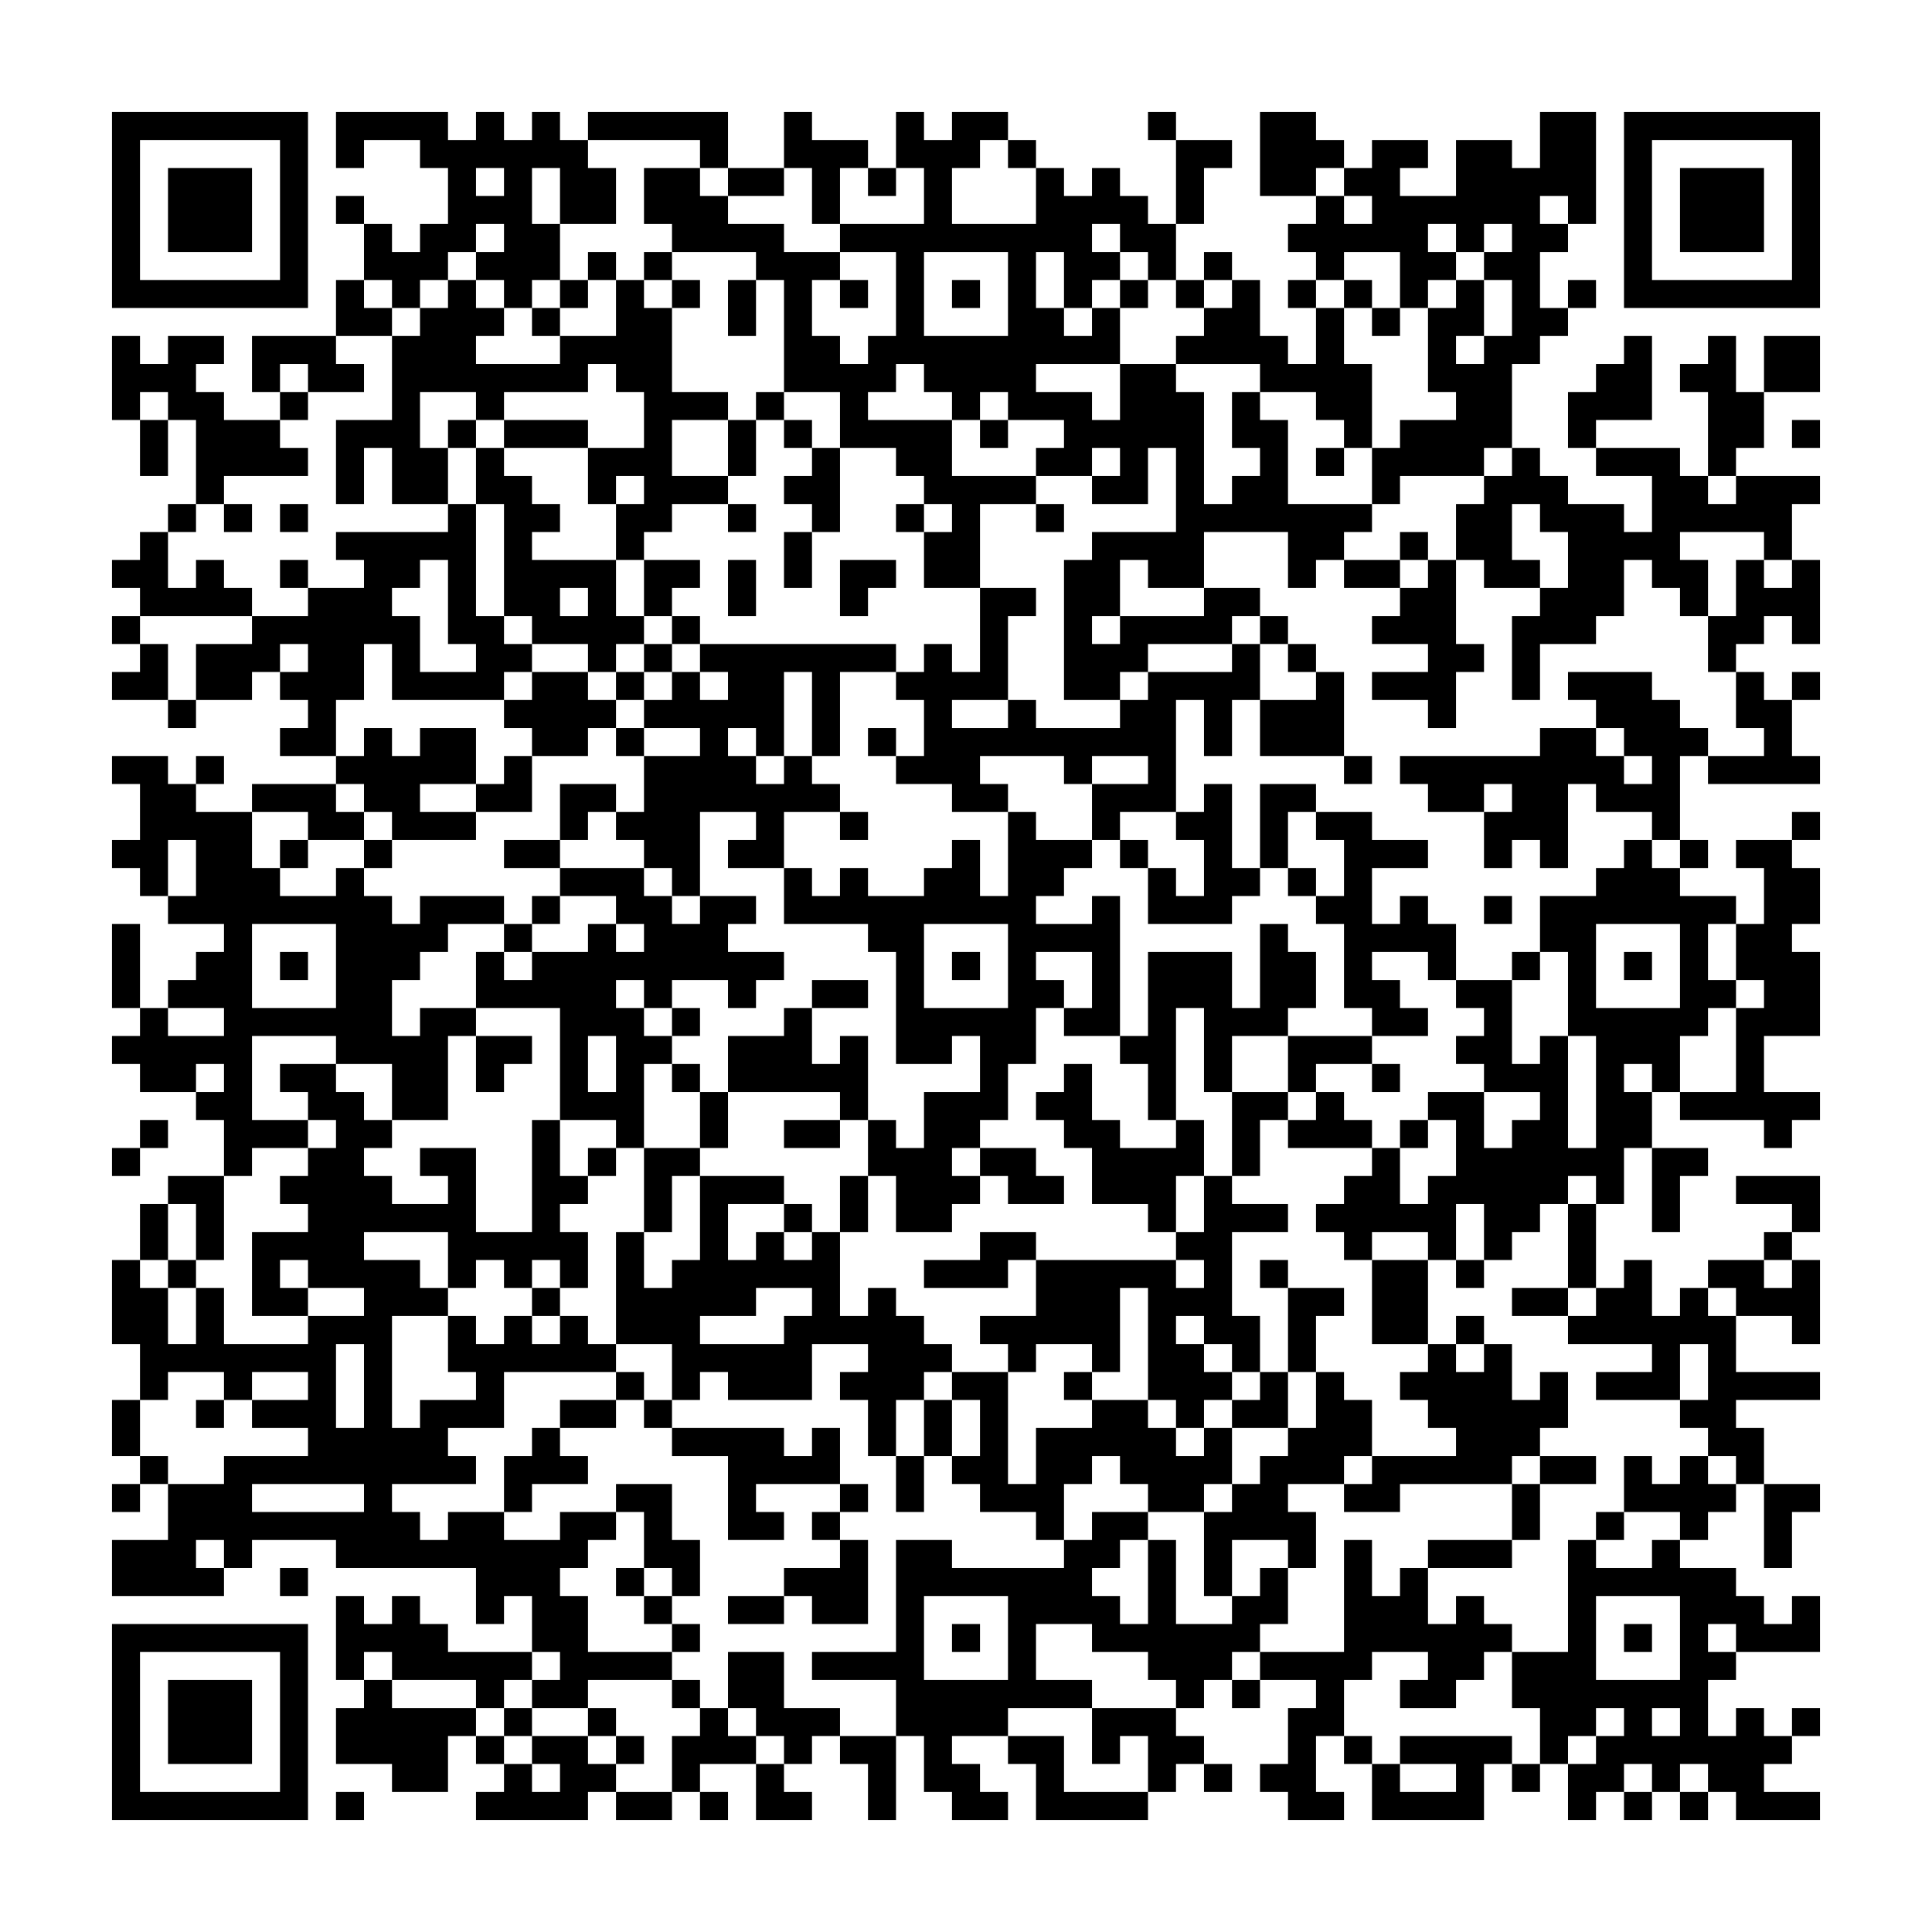
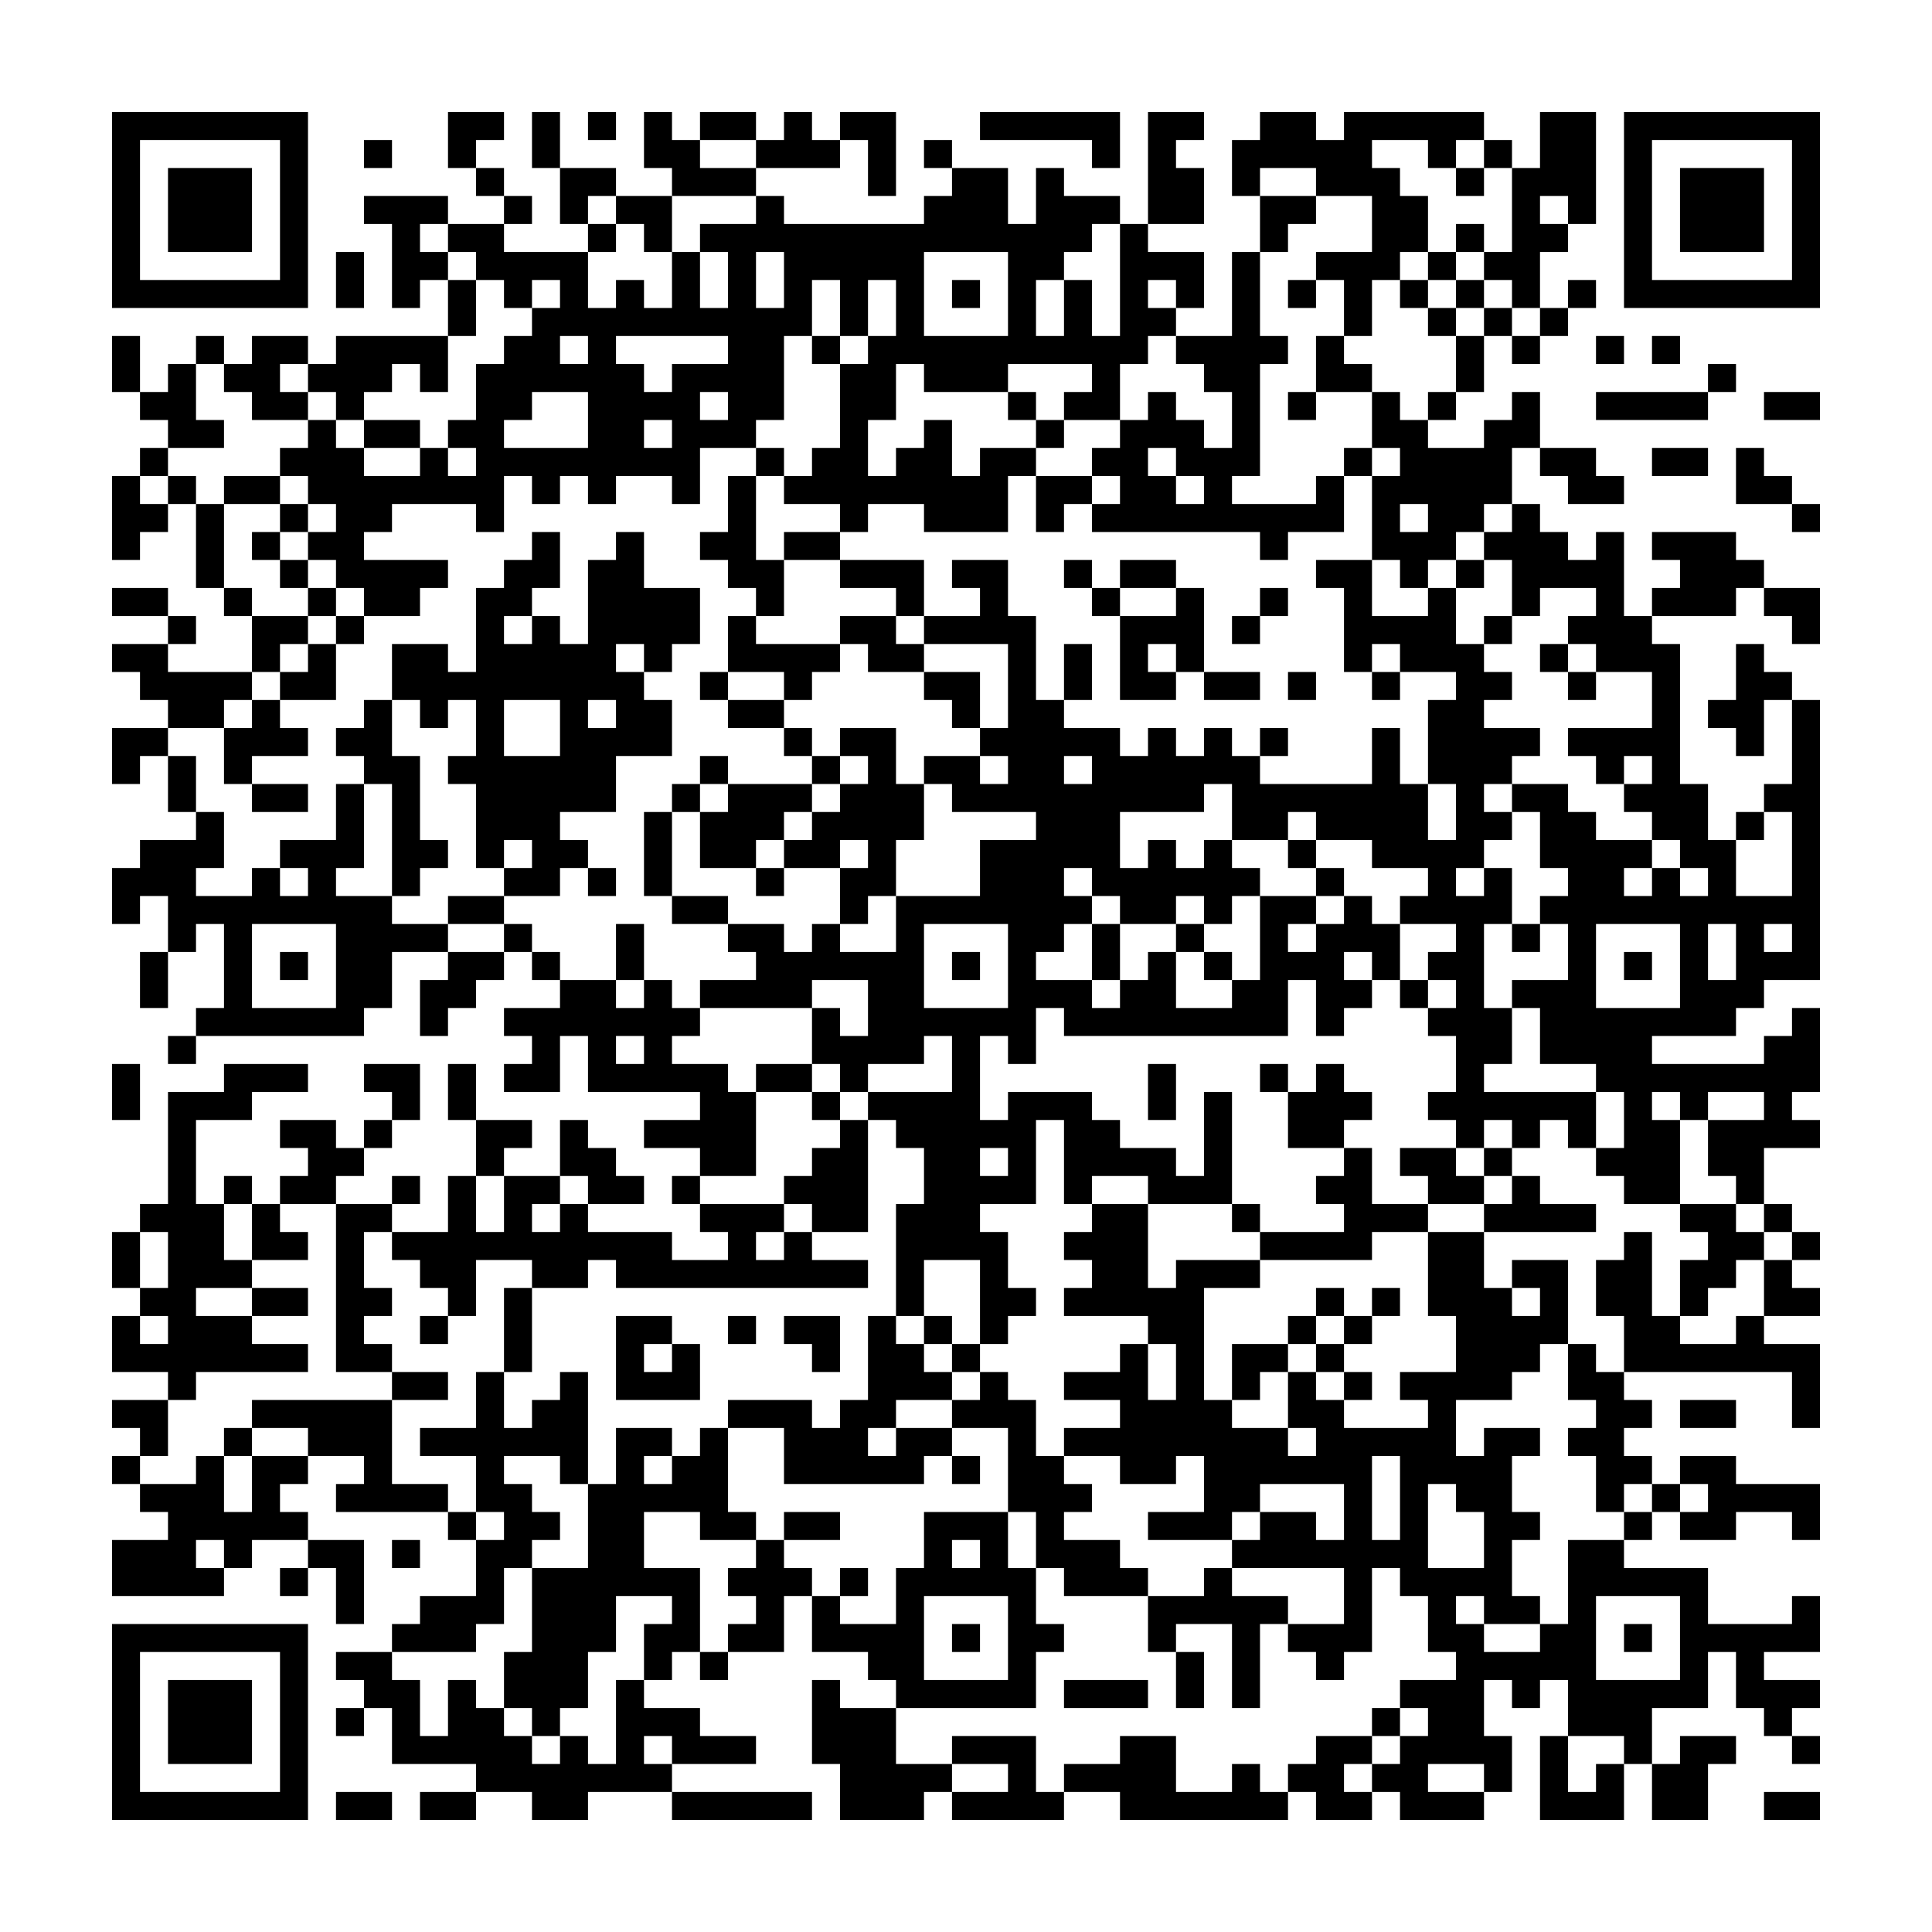
<svg xmlns="http://www.w3.org/2000/svg" viewBox="0 0 69 69">
-   <path d="M4 4h7v7h-7zM12 4h4v1h1v-1h1v1h1v-1h1v1h1v1h1v2h-2v-2h-1v2h1v2h-1v1h-1v-1h-1v-1h1v-1h-1v1h-1v1h-1v1h-1v-1h-1v-2h1v1h1v-1h1v-2h-1v-1h-2v1h-1zM21 4h5v2h-1v-1h-4zM28 4h1v1h2v1h-1v2h-1v-2h-1zM32 4h1v1h1v-1h2v1h-1v1h-1v2h3v-2h1v1h1v-1h1v1h1v1h1v2h-1v-1h-1v-1h-1v1h1v1h-1v1h-1v-2h-1v2h1v1h1v-1h1v2h-3v1h2v1h1v-2h2v1h1v4h1v-1h1v-1h-1v-2h1v1h1v3h3v1h-1v1h-1v1h-1v-2h-3v2h-2v-1h-1v2h-1v1h1v-1h3v-1h2v1h-1v1h-3v1h-1v1h-2v-5h1v-1h3v-3h-1v2h-2v-1h1v-1h-1v1h-2v-1h1v-1h-2v-1h-1v1h-1v-1h-1v-1h-1v1h-1v1h3v2h3v1h-2v3h-2v-2h1v-1h-1v-1h-1v-1h-2v-2h-2v-4h-1v-1h-3v-1h-1v-2h2v1h1v1h2v1h2v1h-1v2h1v1h1v-1h1v-3h-2v-1h3v-2h-1zM41 4h1v1h-1zM45 4h2v1h1v1h-1v1h-2zM55 4h2v4h-1v-1h-1v1h1v1h-1v2h1v1h-1v1h-1v3h-1v1h-3v1h-1v-2h1v-1h2v-1h-1v-3h1v-1h1v2h-1v1h1v-1h1v-2h-1v-1h1v-1h-1v1h-1v-1h-1v1h1v1h-1v1h-1v-2h-2v1h-1v-1h-1v-1h1v-1h1v1h1v-1h-1v-1h1v-1h2v1h-1v1h2v-2h2v1h1zM58 4h7v7h-7zM5 5v5h5v-5zM36 5h1v1h-1zM42 5h2v1h-1v2h-1zM59 5v5h5v-5zM6 6h3v3h-3zM17 6v1h1v-1zM26 6h2v1h-2zM31 6h1v1h-1zM60 6h3v3h-3zM12 7h1v1h-1zM21 9h1v1h-1zM23 9h1v1h-1zM33 9v3h3v-3zM43 9h1v1h-1zM12 10h1v1h1v1h-2zM16 10h1v1h1v1h-1v1h3v-1h2v-2h1v1h1v3h2v1h-2v2h2v1h-2v1h-1v1h-1v-2h1v-1h-1v1h-1v-2h2v-2h-1v-1h-1v1h-3v1h-1v-1h-2v2h1v2h-2v-2h-1v2h-1v-3h2v-3h1v-1h1zM20 10h1v1h-1zM24 10h1v1h-1zM26 10h1v2h-1zM30 10h1v1h-1zM34 10h1v1h-1zM40 10h1v1h-1zM42 10h1v1h-1zM44 10h1v2h1v1h1v-2h1v2h1v3h-1v-1h-1v-1h-2v-1h-3v-1h1v-1h1zM46 10h1v1h-1zM48 10h1v1h-1zM56 10h1v1h-1zM19 11h1v1h-1zM49 11h1v1h-1zM4 12h1v1h1v-1h2v1h-1v1h1v1h2v1h1v1h-3v1h-1v-3h-1v-1h-1v1h-1zM9 12h3v1h1v1h-2v-1h-1v1h-1zM58 12h1v3h-2v1h-1v-2h1v-1h1zM61 12h1v2h1v2h-1v1h-1v-3h-1v-1h1zM63 12h2v2h-2zM10 14h1v1h-1zM27 14h1v1h-1zM5 15h1v2h-1zM16 15h1v1h-1zM18 15h3v1h-3zM26 15h1v2h-1zM28 15h1v1h-1zM35 15h1v1h-1zM64 15h1v1h-1zM17 16h1v1h1v1h1v1h-1v1h3v2h1v1h-1v1h-1v-1h-2v-1h-1v-4h-1zM29 16h1v3h-1v-1h-1v-1h1zM47 16h1v1h-1zM54 16h1v1h1v1h2v1h1v-2h-2v-1h3v1h1v1h1v-1h3v1h-1v2h-1v-1h-3v1h1v2h-1v-1h-1v-1h-1v2h-1v1h-2v2h-1v-3h1v-1h1v-2h-1v-1h-1v2h1v1h-2v-1h-1v-2h1v-1h1zM6 18h1v1h-1zM8 18h1v1h-1zM10 18h1v1h-1zM16 18h1v4h1v1h1v1h-1v1h-4v-2h-1v2h-1v2h-2v-1h1v-1h-1v-1h1v-1h-1v1h-1v1h-2v-2h2v-1h2v-1h2v-1h-1v-1h4zM26 18h1v1h-1zM32 18h1v1h-1zM37 18h1v1h-1zM5 19h1v2h1v-1h1v1h1v1h-4v-1h-1v-1h1zM28 19h1v2h-1zM50 19h1v1h-1zM10 20h1v1h-1zM15 20v1h-1v1h1v2h2v-1h-1v-3zM23 20h2v1h-1v1h-1zM26 20h1v2h-1zM30 20h2v1h-1v1h-1zM48 20h2v1h-2zM51 20h1v3h1v1h-1v2h-1v-1h-2v-1h2v-1h-2v-1h1v-1h1zM62 20h1v1h1v-1h1v3h-1v-1h-1v1h-1v1h-1v-2h1zM20 21v1h1v-1zM35 21h2v1h-1v3h-2v1h2v-1h1v1h3v-1h1v-1h3v-1h1v2h-1v2h-1v-2h-1v4h-2v1h-1v-2h2v-1h-2v1h-1v-1h-3v1h1v1h-2v-1h-2v-1h1v-2h-1v-1h1v-1h1v1h1zM4 22h1v1h-1zM24 22h1v1h-1zM45 22h1v1h-1zM5 23h1v2h-2v-1h1zM23 23h1v1h-1zM25 23h7v1h-2v3h-1v-3h-1v3h-1v-1h-1v1h1v1h1v-1h1v1h1v1h-2v2h-2v-1h1v-1h-2v3h-1v-1h-1v-1h-1v-1h1v-2h2v-1h-2v-1h1v-1h1v1h1v-1h-1zM46 23h1v1h-1zM19 24h2v1h1v1h-1v1h-2v-1h-1v-1h1zM22 24h1v1h-1zM47 24h1v3h-3v-2h2zM56 24h3v1h1v1h1v1h-1v3h-1v-1h-2v-1h-1v3h-1v-1h-1v1h-1v-2h1v-1h-1v1h-2v-1h-1v-1h5v-1h2v1h1v1h1v-1h-1v-1h-1v-1h-1zM62 24h1v1h1v2h1v1h-4v-1h2v-1h-1zM64 24h1v1h-1zM6 25h1v1h-1zM13 26h1v1h1v-1h2v2h-2v1h2v1h-3v-1h-1v-1h-1v-1h1zM22 26h1v1h-1zM31 26h1v1h-1zM4 27h2v1h1v1h2v2h1v1h2v-1h1v1h1v1h1v-1h3v1h-2v1h-1v1h-1v2h1v-1h2v1h-1v3h-2v-2h-2v-1h-3v3h2v1h-2v1h-1v-2h-1v-1h1v-1h-1v1h-2v-1h-1v-1h1v-1h1v1h2v-1h-2v-1h1v-1h1v-1h-2v-1h1v-2h-1v2h-1v-1h-1v-1h1v-2h-1zM7 27h1v1h-1zM18 27h1v2h-2v-1h1zM48 27h1v1h-1zM9 28h3v1h1v1h-2v-1h-2zM20 28h2v1h-1v1h-1zM43 28h1v3h1v1h-1v1h-3v-2h1v1h1v-2h-1v-1h1zM45 28h2v1h-1v2h-1zM30 29h1v1h-1zM36 29h1v1h2v1h-1v1h-1v1h2v-1h1v5h-2v-1h1v-2h-2v1h1v1h-1v2h-1v2h-1v1h-1v1h1v1h-1v1h-2v-2h-1v-2h1v1h1v-2h2v-2h-1v1h-2v-4h-1v-1h-3v-2h1v1h1v-1h1v1h2v-1h1v-1h1v2h1zM47 29h2v1h2v1h-2v2h1v-1h1v1h1v2h-1v-1h-2v1h1v1h1v1h-2v-1h-1v-3h-1v-1h1v-2h-1zM64 29h1v1h-1zM10 30h1v1h-1zM13 30h1v1h-1zM18 30h2v1h-2zM40 30h1v1h-1zM58 30h1v1h1v1h2v1h-1v2h1v1h-1v1h-1v2h-1v-1h-1v1h1v2h-1v2h-1v-1h-1v1h-1v1h-1v1h-1v-2h-1v2h-1v-1h-2v1h-1v-1h-1v-1h1v-1h1v-1h1v2h1v-1h1v-2h-1v-1h2v2h1v-1h1v-1h-2v-1h-1v-1h1v-1h-1v-1h2v3h1v-1h1v4h1v-4h-1v-3h-1v-2h2v-1h1zM60 30h1v1h-1zM62 30h2v1h1v2h-1v1h1v3h-2v2h2v1h-1v1h-1v-1h-3v-1h2v-3h1v-1h-1v-2h1v-2h-1zM20 31h3v1h1v1h1v-1h2v1h-1v1h2v1h-1v1h-1v-1h-2v1h-1v-1h-1v1h1v1h1v1h-1v3h-1v-1h-2v-4h-3v-2h1v1h1v-1h2v-1h1v1h1v-1h-1v-1h-2zM46 31h1v1h-1zM19 32h1v1h-1zM53 32h1v1h-1zM4 33h1v3h-1zM9 33v3h3v-3zM18 33h1v1h-1zM33 33v3h3v-3zM45 33h1v1h1v2h-1v1h-2v2h-1v-3h-1v4h-1v-2h-1v-1h1v-3h3v2h1zM57 33v3h3v-3zM10 34h1v1h-1zM34 34h1v1h-1zM54 34h1v1h-1zM58 34h1v1h-1zM29 35h2v1h-2zM24 36h1v1h-1zM28 36h1v2h1v-1h1v3h-1v-1h-4v-2h2zM17 37h2v1h-1v1h-1zM21 37v2h1v-2zM46 37h3v1h-2v1h-1zM10 38h2v1h1v1h1v1h-1v1h1v1h2v-1h-1v-1h2v3h2v-4h1v2h1v1h-1v1h1v2h-1v-1h-1v1h-1v-1h-1v1h-1v-2h-3v1h2v1h1v1h-2v4h1v-1h2v-1h-1v-2h1v1h1v-1h1v1h1v-1h1v1h1v1h-4v2h-2v1h1v1h-3v1h1v1h1v-1h2v1h2v-1h2v1h-1v1h-1v1h1v2h3v1h-3v1h-2v-1h1v-1h-1v-2h-1v1h-1v-2h-5v-1h-3v1h-1v-1h-1v1h1v1h-4v-2h2v-2h2v-1h3v-1h-2v-1h2v-1h-2v1h-1v-1h-2v1h-1v-2h-1v-3h1v1h1v2h1v-2h1v2h3v-1h2v-1h-2v-1h-1v1h1v1h-2v-3h2v-1h-1v-1h1v-1h1v-1h-1v-1h-1zM24 38h1v1h-1zM38 38h1v2h1v1h2v-1h1v2h-1v2h-1v-1h-2v-2h-1v-1h-1v-1h1zM49 38h1v1h-1zM25 39h1v2h-1zM44 39h2v1h-1v2h-1zM47 39h1v1h1v1h-3v-1h1zM5 40h1v1h-1zM28 40h2v1h-2zM50 40h1v1h-1zM4 41h1v1h-1zM21 41h1v1h-1zM23 41h2v1h-1v2h-1zM35 41h2v1h1v1h-2v-1h-1zM59 41h2v1h-1v2h-1zM6 42h2v3h-1v-2h-1zM25 42h3v1h-2v2h1v-1h1v1h1v-1h1v3h1v-1h1v1h1v1h1v1h-1v1h-1v2h-1v-2h-1v-1h1v-1h-2v2h-3v-1h-1v1h-1v-2h-2v-4h1v2h1v-1h1zM30 42h1v2h-1zM43 42h1v1h2v1h-2v3h1v2h-1v-1h-1v-1h-1v1h1v1h1v1h-1v1h-1v-1h-1v-4h-1v3h-1v-1h-2v1h-1v-1h-1v-1h2v-2h5v1h1v-1h-1v-1h1zM62 42h3v2h-1v-1h-2zM5 43h1v2h-1zM28 43h1v1h-1zM56 43h1v3h-1zM35 44h2v1h-1v1h-3v-1h2zM63 44h1v1h-1zM6 45h1v1h-1zM45 45h1v1h-1zM49 45h2v3h-2zM52 45h1v1h-1zM58 45h1v2h1v-1h1v1h1v2h3v1h-3v1h1v2h-1v-1h-1v-1h-1v-1h1v-2h-1v2h-3v-1h2v-1h-3v-1h1v-1h1zM61 45h2v1h1v-1h1v3h-1v-1h-2v-1h-1zM19 46h1v1h-1zM27 46v1h-2v1h3v-1h1v-1zM46 46h2v1h-1v2h-1zM54 46h2v1h-2zM52 47h1v1h-1zM12 48v3h1v-3zM51 48h1v1h1v-1h1v2h1v-1h1v2h-1v1h-1v1h-4v1h-2v-1h1v-1h3v-1h-1v-1h-1v-1h1zM22 49h1v1h-1zM34 49h2v4h1v-2h2v-1h2v1h1v1h1v-1h1v2h-1v1h-2v-1h-1v-1h-1v1h-1v2h-1v-1h-2v-1h-1v-1h1v-2h-1zM38 49h1v1h-1zM45 49h1v2h-2v-1h1zM47 49h1v1h1v2h-1v1h-2v1h1v2h-1v-1h-2v2h-1v-3h1v-1h1v-1h1v-1h1zM4 50h1v2h-1zM7 50h1v1h-1zM20 50h2v1h-2zM23 50h1v1h-1zM33 50h1v2h-1zM19 51h1v1h1v1h-2v1h-1v-2h1zM24 51h4v1h1v-1h1v2h-3v1h1v1h-2v-3h-2zM5 52h1v1h-1zM32 52h1v2h-1zM55 52h2v1h-2zM58 52h1v1h1v-1h1v1h1v1h-1v1h-1v-1h-2zM4 53h1v1h-1zM9 53v1h4v-1zM22 53h2v2h1v2h-1v-1h-1v-2h-1zM30 53h1v1h-1zM54 53h1v2h-1zM63 53h2v1h-1v2h-1zM29 54h1v1h-1zM39 54h2v1h-1v1h-1v1h1v1h1v-3h1v3h2v-1h1v-1h1v2h-1v1h-1v1h-1v1h-1v-1h-1v-1h-2v-1h-2v2h2v1h-3v1h-2v1h1v1h1v1h-2v-1h-1v-2h-1v-2h-3v-1h3v-4h2v1h4v-1h1zM57 54h1v1h-1zM30 55h1v3h-2v-1h-1v-1h2zM48 55h1v2h1v-1h1v2h1v-1h1v1h1v1h-1v1h-1v1h-2v-1h1v-1h-2v1h-1v2h-1v2h1v1h-2v-1h-1v-1h1v-2h1v-1h-2v-1h3zM51 55h3v1h-3zM56 55h1v1h2v-1h1v1h2v1h1v1h1v-1h1v2h-3v-1h-1v1h1v1h-1v2h1v-1h1v1h1v1h-1v1h2v1h-3v-1h-1v-1h-1v1h-1v-1h-1v1h-1v1h-1v-2h1v-1h1v-1h-1v1h-1v1h-1v-2h-1v-2h2zM10 56h1v1h-1zM22 56h1v1h-1zM12 57h1v1h1v-1h1v1h1v1h3v1h-1v1h-1v-1h-3v-1h-1v1h-1zM23 57h1v1h-1zM26 57h2v1h-2zM33 57v3h3v-3zM57 57v3h3v-3zM4 58h7v7h-7zM24 58h1v1h-1zM34 58h1v1h-1zM58 58h1v1h-1zM5 59v5h5v-5zM26 59h2v2h2v1h-1v1h-1v-1h-1v-1h-1zM6 60h3v3h-3zM13 60h1v1h3v1h-1v2h-2v-1h-2v-2h1zM24 60h1v1h-1zM44 60h1v1h-1zM18 61h1v1h-1zM21 61h1v1h-1zM25 61h1v1h1v1h-2v1h-1v-2h1zM39 61h3v1h1v1h-1v1h-1v-2h-1v1h-1zM59 61v1h1v-1zM64 61h1v1h-1zM17 62h1v1h-1zM19 62h2v1h1v1h-1v1h-4v-1h1v-1h1v1h1v-1h-1zM22 62h1v1h-1zM30 62h2v3h-1v-2h-1zM36 62h2v2h3v1h-4v-2h-1zM48 62h1v1h-1zM50 62h4v1h-1v2h-4v-2h1v1h2v-1h-2zM27 63h1v1h1v1h-2zM43 63h1v1h-1zM54 63h1v1h-1zM12 64h1v1h-1zM22 64h2v1h-2zM25 64h1v1h-1zM58 64h1v1h-1zM60 64h1v1h-1z" />
+   <path d="M4 4h7v7h-7zM16 4h2v1h-1v1h-1zM19 4h1v2h-1zM21 4h1v1h-1zM23 4h1v1h1v1h2v1h-3v-1h-1zM25 4h2v1h-2zM28 4h1v1h1v1h-3v-1h1zM30 4h2v3h-1v-2h-1zM35 4h5v2h-1v-1h-4zM41 4h2v1h-1v1h1v2h-2zM45 4h2v1h1v-1h5v1h-1v1h-1v-1h-2v1h1v1h1v2h-1v1h-1v2h-1v-2h-1v-1h2v-2h-2v-1h-2v1h-1v-2h1zM55 4h2v4h-1v-1h-1v1h1v1h-1v2h-1v-1h-1v-1h1v-3h1zM58 4h7v7h-7zM5 5v5h5v-5zM13 5h1v1h-1zM33 5h1v1h-1zM53 5h1v1h-1zM59 5v5h5v-5zM6 6h3v3h-3zM17 6h1v1h-1zM20 6h2v1h-1v1h-1zM34 6h2v2h1v-2h1v1h2v1h-1v1h-1v1h-1v2h1v-2h1v2h1v-4h1v1h2v2h-1v-1h-1v1h1v1h-1v1h-1v2h-2v-1h1v-1h-3v1h-3v-1h-1v2h-1v2h1v-1h1v-1h1v2h1v-1h2v1h-1v2h-3v-1h-2v1h-1v-1h-2v-1h1v-1h1v-3h1v-1h1v-2h-1v2h-1v-2h-1v2h-1v3h-1v1h-2v2h-1v-1h-2v1h-1v-1h-1v1h-1v-1h-1v2h-1v-1h-3v1h-1v1h3v1h-1v1h-2v-1h-1v-1h-1v-1h1v-1h-1v-1h-1v-1h1v-1h1v1h1v1h2v-1h1v1h1v-1h-1v-1h1v-2h1v-1h1v-1h1v-1h-1v1h-1v-1h-1v-1h-1v-1h2v1h3v2h1v-1h1v1h1v-2h1v2h1v-2h-1v-1h2v-1h1v1h5v-1h1zM52 6h1v1h-1zM60 6h3v3h-3zM13 7h3v1h-1v1h1v1h-1v1h-1v-3h-1zM18 7h1v1h-1zM22 7h2v2h-1v-1h-1zM45 7h2v1h-1v1h-1zM21 8h1v1h-1zM52 8h1v1h-1zM12 9h1v2h-1zM27 9v2h1v-2zM33 9v3h3v-3zM44 9h1v3h1v1h-1v4h-1v1h3v-1h1v2h-2v1h-1v-1h-6v-1h1v-1h-1v-1h1v-1h1v-1h1v1h1v1h1v-2h-1v-1h-1v-1h2zM51 9h1v1h-1zM16 10h1v2h-1zM34 10h1v1h-1zM46 10h1v1h-1zM50 10h1v1h-1zM52 10h1v1h-1zM56 10h1v1h-1zM51 11h1v1h-1zM53 11h1v1h-1zM55 11h1v1h-1zM4 12h1v2h-1zM7 12h1v1h-1zM9 12h2v1h-1v1h1v1h-2v-1h-1v-1h1zM12 12h4v2h-1v-1h-1v1h-1v1h-1v-1h-1v-1h1zM20 12v1h1v-1zM22 12v1h1v1h1v-1h2v-1zM29 12h1v1h-1zM47 12h1v1h1v1h-2zM52 12h1v2h-1zM54 12h1v1h-1zM57 12h1v1h-1zM59 12h1v1h-1zM6 13h1v2h1v1h-2v-1h-1v-1h1zM61 13h1v1h-1zM19 14v1h-1v1h3v-2zM25 14v1h1v-1zM36 14h1v1h-1zM46 14h1v1h-1zM49 14h1v1h1v1h2v-1h1v-1h1v2h-1v2h-1v1h-1v1h-1v1h-1v-1h-1v-3h1v-1h-1zM51 14h1v1h-1zM57 14h4v1h-4zM63 14h2v1h-2zM13 15h2v1h-2zM23 15v1h1v-1zM37 15h1v1h-1zM5 16h1v1h-1zM27 16h1v1h-1zM41 16v1h1v1h1v-1h-1v-1zM48 16h1v1h-1zM55 16h2v1h1v1h-2v-1h-1zM59 16h2v1h-2zM62 16h1v1h1v1h-2zM4 17h1v1h1v1h-1v1h-1zM6 17h1v1h-1zM8 17h2v1h-2zM26 17h1v3h1v2h-1v-1h-1v-1h-1v-1h1zM37 17h2v1h-1v1h-1zM7 18h1v3h-1zM10 18h1v1h-1zM50 18v1h1v-1zM54 18h1v1h1v1h1v-1h1v3h1v1h1v5h1v2h1v2h2v-3h-1v-1h1v-3h1v10h-2v1h-1v1h-3v1h4v-1h1v-1h1v3h-1v1h1v1h-2v2h-1v-1h-1v-2h2v-1h-2v1h-1v-1h-1v1h1v3h-2v-1h-1v-1h1v-2h-1v-1h-2v-2h-1v-1h2v-2h-1v-1h1v-1h-1v-2h-1v-1h2v1h1v1h2v1h-1v1h1v-1h1v1h1v-1h-1v-1h-1v-1h-1v-1h1v-1h-1v1h-1v-1h-1v-1h3v-2h-2v-1h-1v-1h1v-1h-2v1h-1v-2h-1v-1h1zM64 18h1v1h-1zM9 19h1v1h-1zM19 19h1v2h-1v1h-1v1h1v-1h1v1h1v-3h1v-1h1v2h2v2h-1v1h-1v-1h-1v1h1v1h1v2h-2v2h-2v1h1v1h-1v1h-2v-1h1v-1h-1v1h-1v-3h-1v-1h1v-2h-1v1h-1v-1h-1v-2h2v1h1v-3h1v-1h1zM28 19h2v1h-2zM59 19h3v1h1v1h-1v1h-3v-1h1v-1h-1zM10 20h1v1h-1zM30 20h3v2h-1v-1h-2zM34 20h2v2h1v3h1v1h2v1h1v-1h1v1h1v-1h1v1h1v1h4v-2h1v2h1v2h1v-2h-1v-3h1v-1h-2v-1h-1v1h-1v-3h-1v-1h2v2h2v-1h1v2h1v1h1v1h-1v1h2v1h-1v1h-1v1h1v1h-1v1h-1v1h1v-1h1v2h-1v3h1v2h-1v1h4v2h-1v-1h-1v1h-1v-1h-1v1h-1v-1h-1v-1h1v-2h-1v-1h1v-1h-1v-1h1v-1h-2v-1h1v-1h-2v-1h-2v-1h-1v1h-2v-2h-1v1h-3v2h1v-1h1v1h1v-1h1v1h1v1h-1v1h-1v-1h-1v1h-2v-1h-1v-1h-1v1h1v1h-1v1h-1v1h2v1h1v-1h1v-1h1v2h2v-1h1v-3h2v1h-1v1h1v-1h1v-1h1v1h1v2h-1v-1h-1v1h1v1h-1v1h-1v-2h-1v2h-8v-1h-1v2h-1v-1h-1v3h1v-1h3v1h1v1h2v1h1v-3h1v4h-3v-1h-2v1h-1v-3h-1v3h-2v1h1v2h1v1h-1v1h-1v-3h-2v2h-1v-4h1v-2h-1v-1h-1v-1h3v-2h-1v1h-2v1h-1v-1h-1v-2h1v1h1v-2h-2v1h-4v-1h2v-1h-1v-1h2v1h1v-1h1v1h2v-2h3v-2h2v-1h-3v-1h-1v-1h2v1h1v-1h-1v-1h1v-3h-3v-1h2v-1h-1zM38 20h1v1h-1zM40 20h2v1h-2zM52 20h1v1h-1zM4 21h2v1h-2zM8 21h1v1h-1zM11 21h1v1h-1zM39 21h1v1h-1zM42 21h1v3h-1v-1h-1v1h1v1h-2v-3h2zM45 21h1v1h-1zM63 21h2v2h-1v-1h-1zM6 22h1v1h-1zM9 22h2v1h-1v1h-1zM12 22h1v1h-1zM26 22h1v1h3v1h-1v1h-1v-1h-2zM30 22h2v1h1v1h-2v-1h-1zM44 22h1v1h-1zM53 22h1v1h-1zM4 23h2v1h3v1h-1v1h-2v-1h-1v-1h-1zM11 23h1v2h-2v-1h1zM38 23h1v2h-1zM55 23h1v1h-1zM62 23h1v1h1v1h-1v2h-1v-1h-1v-1h1zM25 24h1v1h-1zM33 24h2v2h-1v-1h-1zM43 24h2v1h-2zM46 24h1v1h-1zM49 24h1v1h-1zM56 24h1v1h-1zM9 25h1v1h1v1h-2v1h-1v-2h1zM13 25h1v2h1v3h1v1h-1v1h-1v-4h-1v-1h-1v-1h1zM18 25v2h2v-2zM21 25v1h1v-1zM26 25h2v1h-2zM4 26h2v1h-1v1h-1zM28 26h1v1h-1zM30 26h2v2h1v2h-1v2h-1v1h-1v-2h1v-1h-1v1h-2v-1h1v-1h1v-1h1v-1h-1zM45 26h1v1h-1zM6 27h1v2h-1zM25 27h1v1h-1zM29 27h1v1h-1zM38 27v1h1v-1zM9 28h2v1h-2zM12 28h1v3h-1v1h2v1h2v1h-2v2h-1v1h-6v-1h1v-3h-1v1h-1v-2h-1v1h-1v-2h1v-1h2v-1h1v2h-1v1h2v-1h1v1h1v-1h-1v-1h2zM24 28h1v1h-1zM26 28h3v1h-1v1h-1v1h-2v-2h1zM23 29h1v3h-1zM62 29h1v1h-1zM46 30h1v1h-1zM21 31h1v1h-1zM27 31h1v1h-1zM47 31h1v1h-1zM16 32h2v1h-2zM24 32h2v1h-2zM9 33v3h3v-3zM18 33h1v1h-1zM22 33h1v2h-1zM33 33v3h3v-3zM39 33h1v2h-1zM42 33h1v1h-1zM54 33h1v1h-1zM57 33v3h3v-3zM61 33v2h1v-2zM63 33v1h1v-1zM5 34h1v2h-1zM10 34h1v1h-1zM16 34h2v1h-1v1h-1v1h-1v-2h1zM19 34h1v1h-1zM34 34h1v1h-1zM43 34h1v1h-1zM58 34h1v1h-1zM20 35h2v1h1v-1h1v1h1v1h-1v1h2v1h1v3h-2v-1h-2v-1h2v-1h-4v-2h-1v2h-2v-1h1v-1h-1v-1h2zM50 35h1v1h-1zM6 37h1v1h-1zM22 37v1h1v-1zM4 38h1v2h-1zM8 38h3v1h-2v1h-2v3h1v2h1v1h-2v1h2v1h2v1h-4v1h-1v-1h-2v-2h1v1h1v-1h-1v-1h1v-2h-1v-1h1v-4h2zM13 38h2v2h-1v-1h-1zM16 38h1v2h-1zM27 38h2v1h-2zM41 38h1v2h-1zM45 38h1v1h-1zM47 38h1v1h1v1h-1v1h-2v-2h1zM29 39h1v1h-1zM10 40h2v1h1v1h-1v1h-2v-1h1v-1h-1zM13 40h1v1h-1zM17 40h2v1h-1v1h-1zM20 40h1v1h1v1h1v1h-2v-1h-1zM30 40h1v4h-2v-1h-1v-1h1v-1h1zM35 41v1h1v-1zM48 41h1v2h2v1h-2v1h-4v-1h3v-1h-1v-1h1zM50 41h2v1h1v1h-2v-1h-1zM53 41h1v1h-1zM8 42h1v1h-1zM14 42h1v1h-1zM16 42h1v2h1v-2h2v1h-1v1h1v-1h1v1h3v1h2v-1h-1v-1h3v1h-1v1h1v-1h1v1h2v1h-9v-1h-1v1h-2v-1h-2v2h-1v-1h-1v-1h-1v-1h2zM24 42h1v1h-1zM54 42h1v1h2v1h-4v-1h1zM9 43h1v1h1v1h-2zM12 43h2v1h-1v2h1v1h-1v1h1v1h-2zM39 43h2v3h1v-1h3v1h-2v4h1v1h2v1h1v-1h-1v-2h1v1h1v1h3v-1h-1v-1h2v-2h-1v-3h2v2h1v1h1v-1h-1v-1h2v3h-1v1h-1v1h-2v2h1v-1h2v1h-1v2h1v1h-1v2h1v1h-2v-1h-1v1h1v1h2v-1h1v-3h2v1h3v2h3v-1h1v2h-2v1h2v1h-1v1h-1v-1h-1v-2h-1v2h-2v2h-1v-1h-2v-2h-1v1h-1v-1h-1v2h1v2h-1v-1h-2v1h2v1h-3v-1h-1v-1h1v-1h1v-1h-1v-1h2v-1h-1v-2h-1v-1h-1v3h-1v1h-1v-1h-1v-1h2v-2h-4v-1h1v-1h2v1h1v-2h-3v1h-1v1h-3v-1h2v-2h-1v1h-2v-1h-2v-1h2v-1h-2v-1h2v-1h1v2h1v-2h-1v-1h-3v-1h1v-1h-1v-1h1zM44 43h1v1h-1zM60 43h2v1h1v1h-1v1h-1v1h-1v-2h1v-1h-1zM63 43h1v1h-1zM4 44h1v2h-1zM58 44h1v3h1v1h2v-1h1v1h2v3h-1v-2h-6v-2h-1v-2h1zM64 44h1v1h-1zM63 45h1v1h1v1h-2zM9 46h2v1h-2zM18 46h1v3h-1zM47 46h1v1h-1zM49 46h1v1h-1zM15 47h1v1h-1zM22 47h2v1h-1v1h1v-1h1v2h-3zM26 47h1v1h-1zM28 47h2v2h-1v-1h-1zM31 47h1v1h1v1h1v1h-2v1h-1v1h1v-1h2v1h-1v1h-5v-2h-2v-1h3v1h1v-1h1zM33 47h1v1h-1zM46 47h1v1h-1zM48 47h1v1h-1zM34 48h1v1h-1zM44 48h2v1h-1v1h-1zM47 48h1v1h-1zM56 48h1v1h1v1h1v1h-1v1h1v1h-1v1h-1v-2h-1v-1h1v-1h-1zM14 49h2v1h-2zM17 49h1v2h1v-1h1v-1h1v4h-1v-1h-2v1h1v1h1v1h-1v1h-1v2h-1v1h-3v-1h1v-1h2v-2h1v-1h-1v-2h-2v-1h2zM35 49h1v1h1v2h1v1h1v1h-1v1h2v1h1v1h-3v-1h-1v-2h-1v-3h-2v-1h1zM48 49h1v1h-1zM4 50h2v2h-1v-1h-1zM9 50h5v3h2v1h-4v-1h1v-1h-2v-1h-2zM60 50h2v1h-2zM8 51h1v1h-1zM22 51h2v1h-1v1h1v-1h1v-1h1v3h1v1h-2v-1h-2v2h2v3h-1v1h-1v-2h1v-1h-2v2h-1v2h-1v1h-1v-1h-1v-2h1v-3h2v-3h1zM4 52h1v1h-1zM7 52h1v2h1v-2h2v1h-1v1h1v1h-2v1h-1v-1h-1v1h1v1h-4v-2h2v-1h-1v-1h2zM34 52h1v1h-1zM49 52v3h1v-3zM60 52h2v1h3v2h-1v-1h-2v1h-2v-1h1v-1h-1zM51 53v3h2v-2h-1v-1zM59 53h1v1h-1zM16 54h1v1h-1zM28 54h2v1h-2zM33 54h3v2h1v2h1v1h-1v2h-5v-1h-1v-1h-2v-2h1v1h2v-2h1zM58 54h1v1h-1zM11 55h2v3h-1v-2h-1zM14 55h1v1h-1zM27 55h1v1h1v1h-1v2h-2v-1h1v-1h-1v-1h1zM34 55v1h1v-1zM10 56h1v1h-1zM30 56h1v1h-1zM43 56h1v1h2v1h-1v3h-1v-3h-2v1h-1v-2h2zM33 57v3h3v-3zM57 57v3h3v-3zM4 58h7v7h-7zM34 58h1v1h-1zM58 58h1v1h-1zM5 59v5h5v-5zM12 59h2v1h1v2h1v-2h1v1h1v1h1v1h1v-1h1v1h1v-3h1v1h2v1h2v1h-3v-1h-1v1h1v1h-3v1h-2v-1h-2v-1h-3v-2h-1v-1h-1zM25 59h1v1h-1zM42 59h1v2h-1zM6 60h3v3h-3zM29 60h1v1h2v2h2v1h-1v1h-3v-2h-1zM38 60h3v1h-3zM12 61h1v1h-1zM49 61h1v1h-1zM34 62h3v2h1v1h-4v-1h2v-1h-2zM40 62h2v2h2v-1h1v1h1v1h-6v-1h-2v-1h2zM47 62h2v1h-1v1h1v1h-2v-1h-1v-1h1zM55 62h1v2h1v-1h1v2h-3zM60 62h2v1h-1v2h-2v-2h1zM64 62h1v1h-1zM12 64h2v1h-2zM15 64h2v1h-2zM24 64h5v1h-5zM63 64h2v1h-2z" />
</svg>
